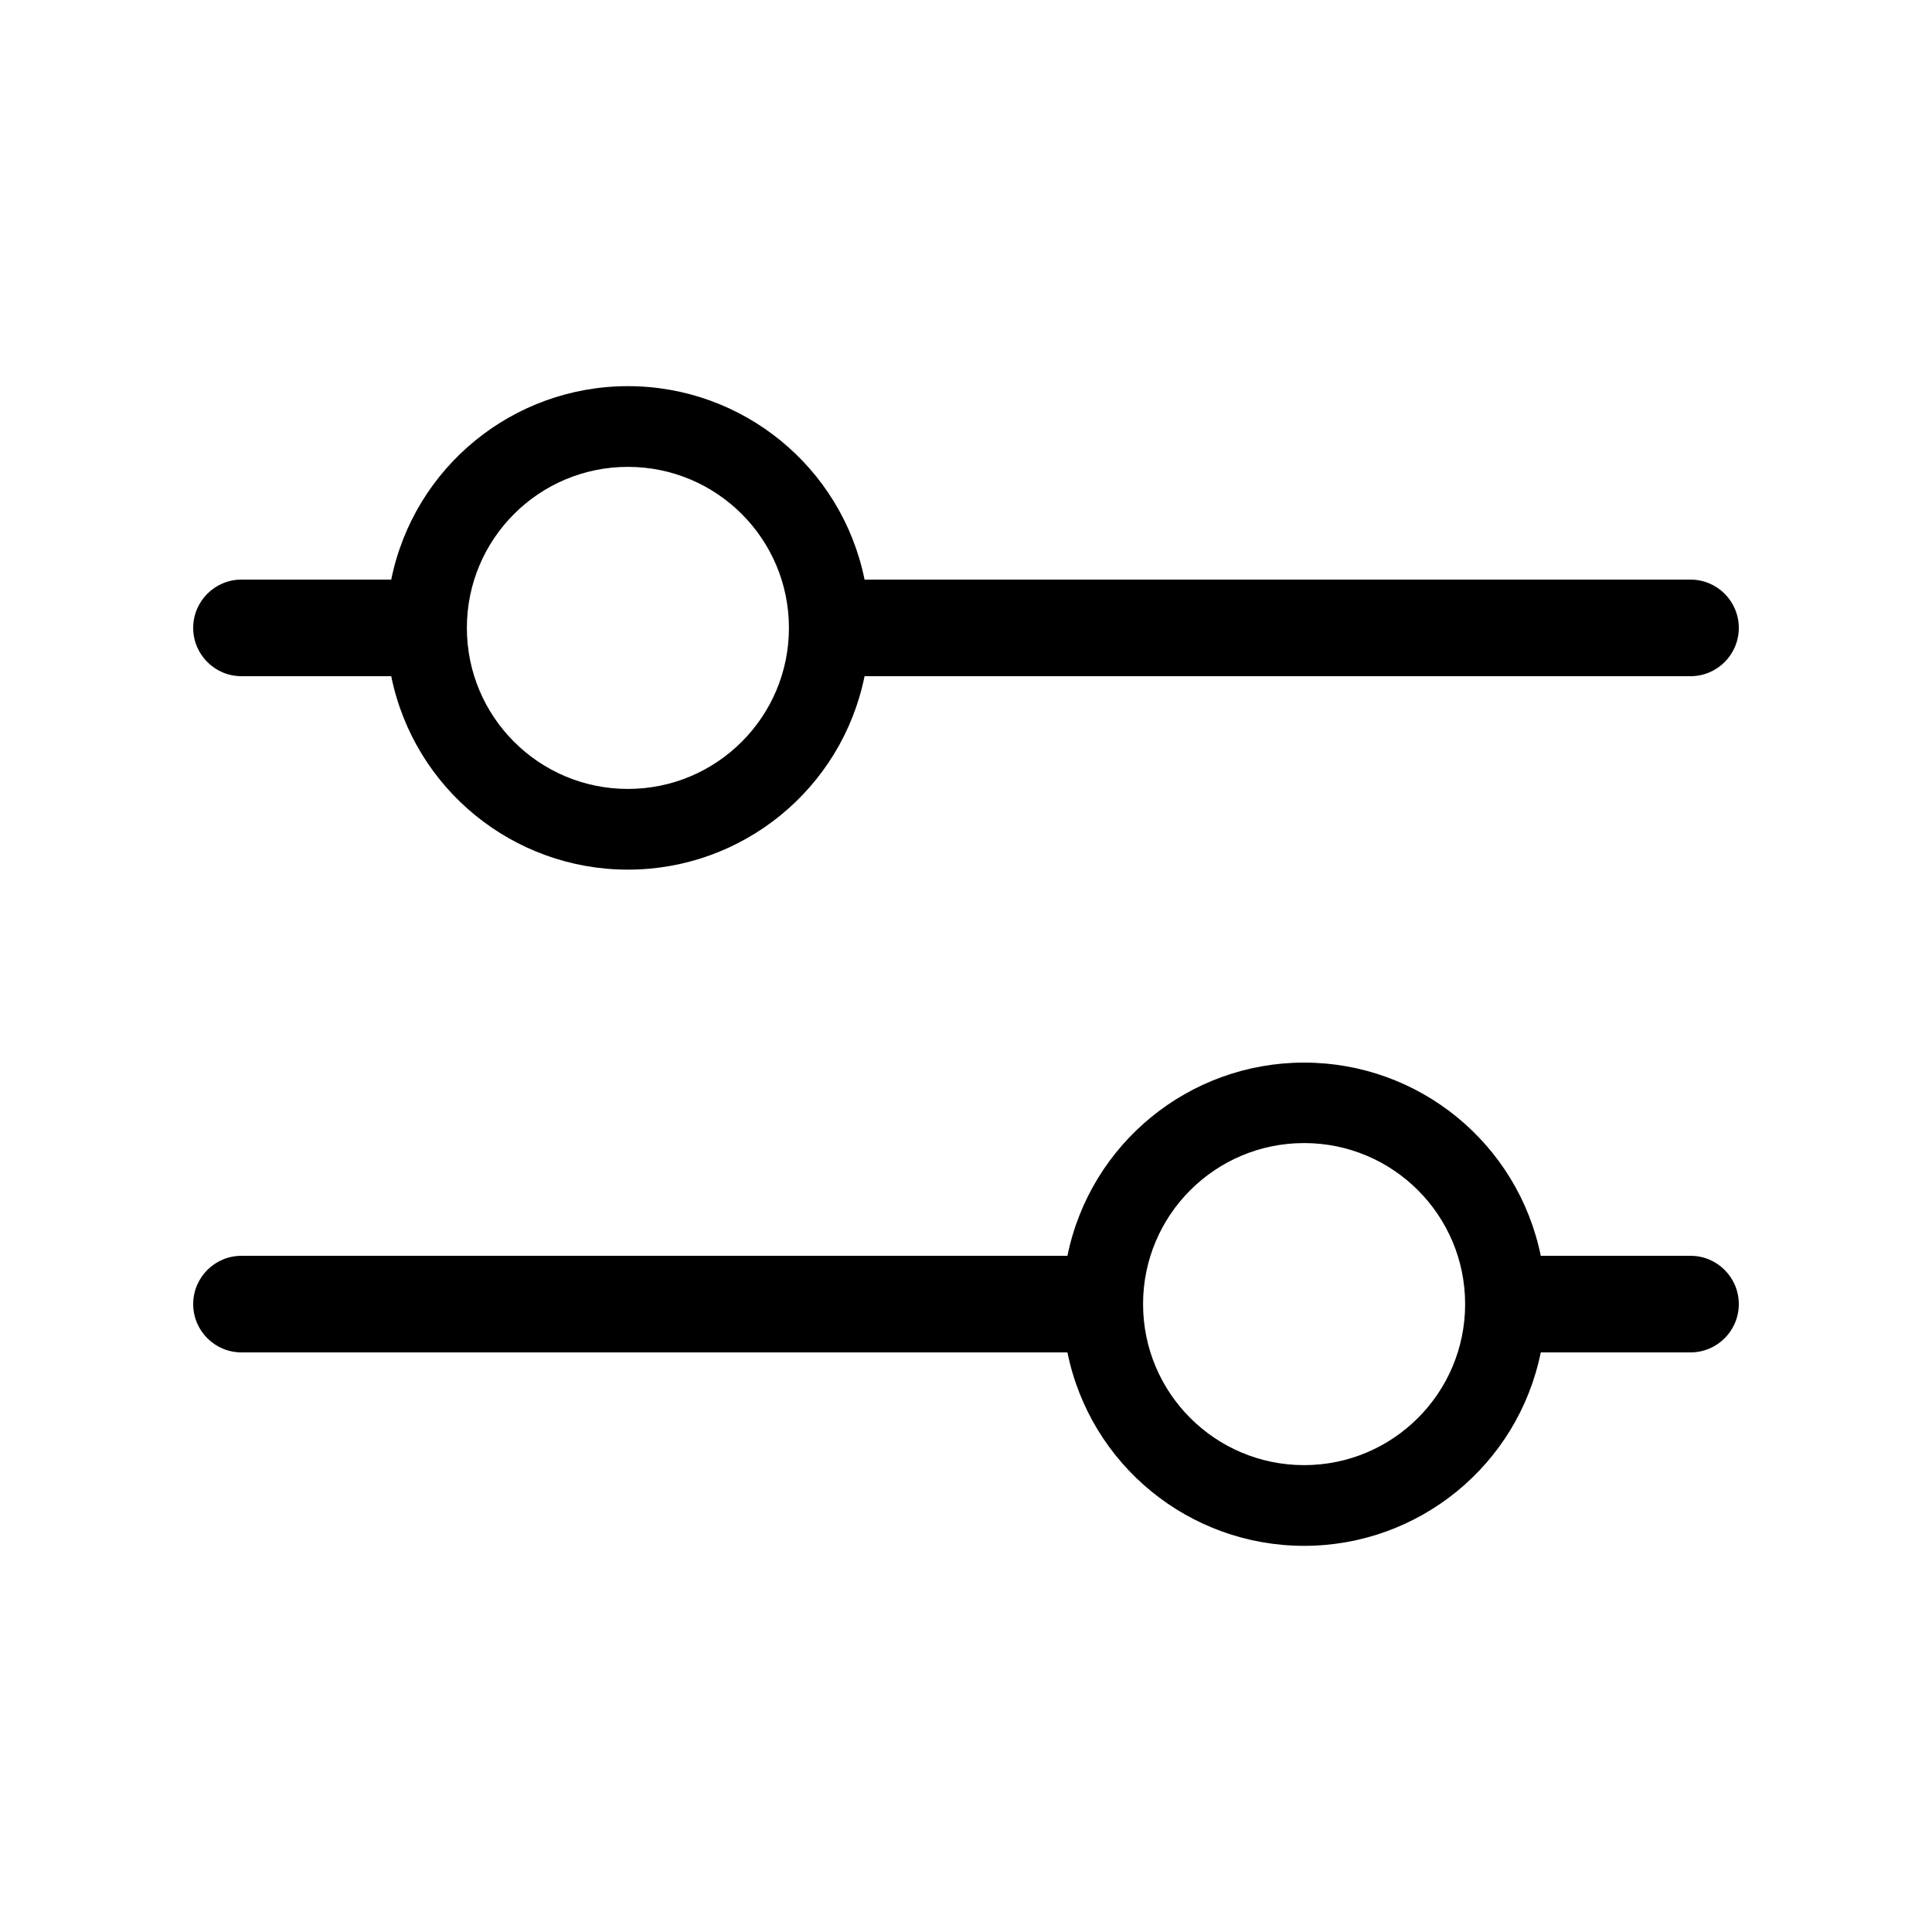
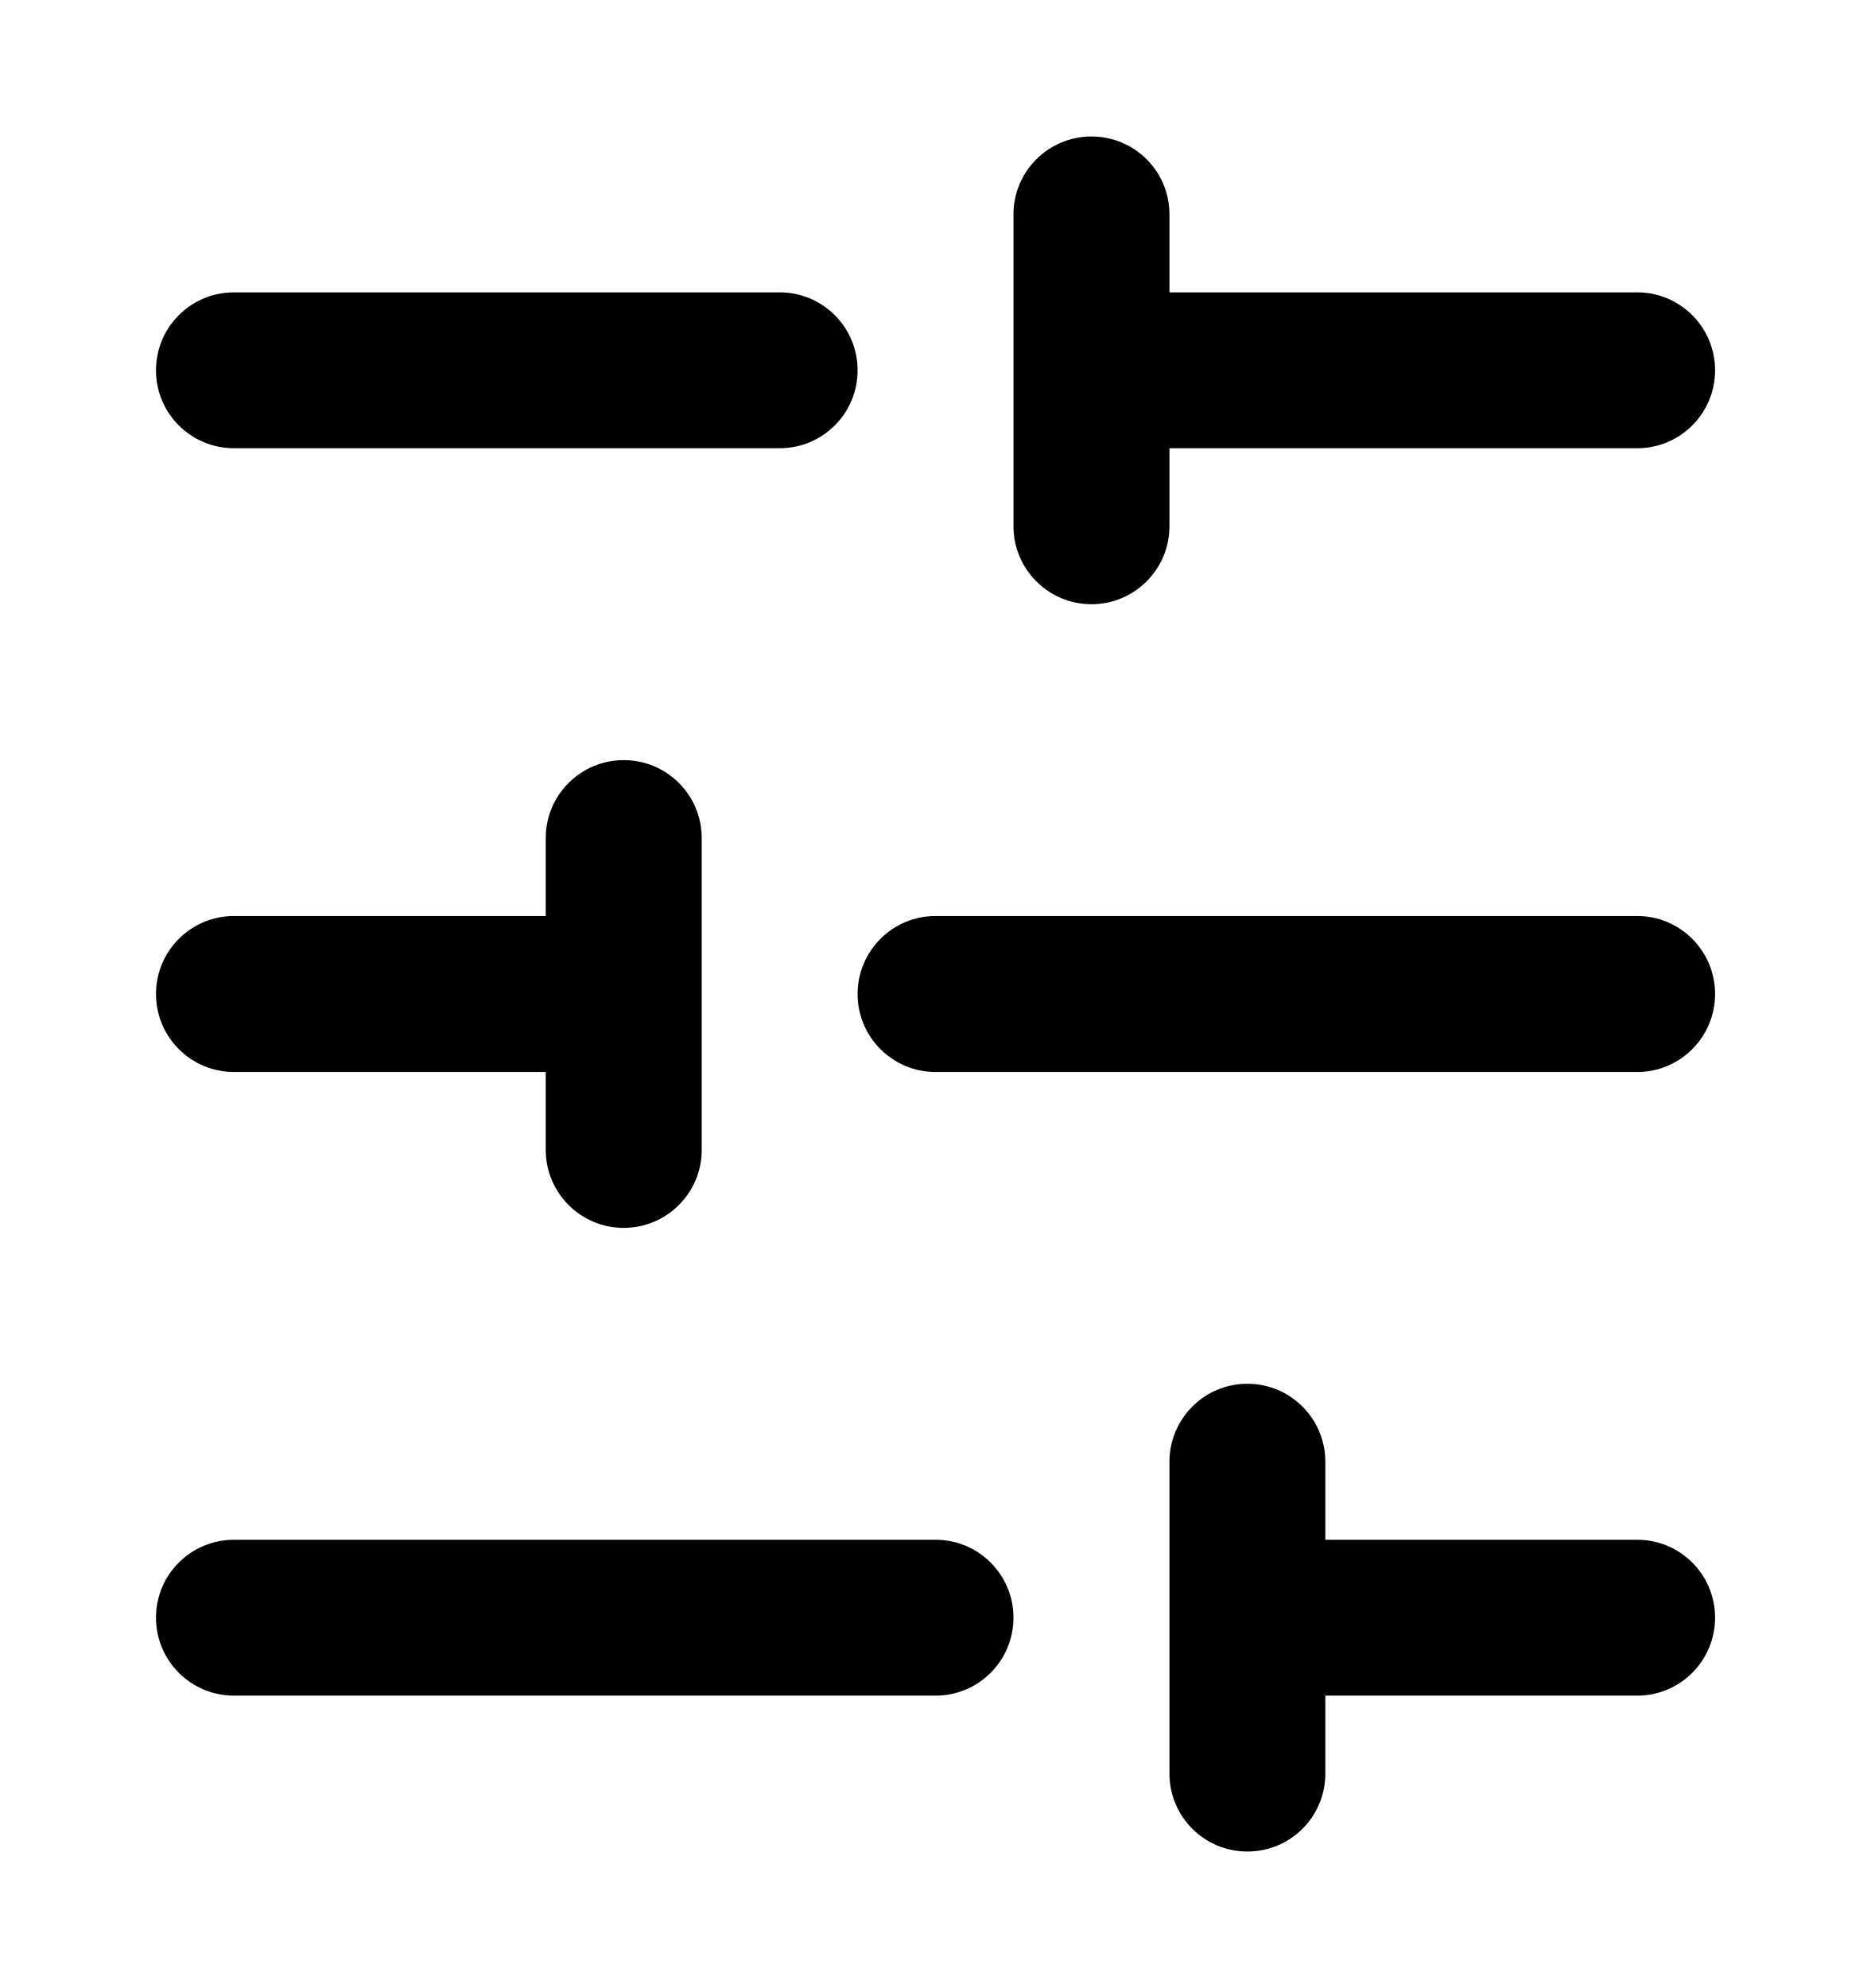
- <svg xmlns="http://www.w3.org/2000/svg" fill="none" class="icon icon-filter" viewBox="0 0 20 20">
-   <path fill="currentColor" fill-rule="evenodd" d="M4.833 6.5a1.667 1.667 0 1 1 3.334 0 1.667 1.667 0 0 1-3.334 0M4.05 7H2.5a.5.5 0 0 1 0-1h1.55a2.5 2.5 0 0 1 4.9 0h8.55a.5.5 0 0 1 0 1H8.95a2.5 2.5 0 0 1-4.9 0m11.117 6.5a1.667 1.667 0 1 0-3.334 0 1.667 1.667 0 0 0 3.334 0M13.5 11a2.5 2.5 0 0 1 2.45 2h1.55a.5.5 0 0 1 0 1h-1.55a2.5 2.5 0 0 1-4.9 0H2.5a.5.5 0 0 1 0-1h8.55a2.5 2.5 0 0 1 2.45-2" />
+ <svg xmlns="http://www.w3.org/2000/svg" viewBox="0 0 16 17" class="icon icon-filter" fill="none">
+   <path fill="currentColor" fill-rule="evenodd" clip-rule="evenodd" d="M10.001 1.833C10.001 1.465 9.702 1.167 9.334 1.167C8.966 1.167 8.667 1.465 8.667 1.833V3.167V4.5C8.667 4.868 8.966 5.167 9.334 5.167C9.702 5.167 10.001 4.868 10.001 4.5V3.833H14.001C14.369 3.833 14.667 3.535 14.667 3.167C14.667 2.798 14.369 2.5 14.001 2.5H10.001V1.833ZM1.334 3.167C1.334 2.798 1.632 2.5 2.001 2.5H6.667C7.036 2.5 7.334 2.798 7.334 3.167C7.334 3.535 7.036 3.833 6.667 3.833H2.001C1.632 3.833 1.334 3.535 1.334 3.167ZM8.001 7.833C7.632 7.833 7.334 8.132 7.334 8.5C7.334 8.868 7.632 9.167 8.001 9.167H14.001C14.369 9.167 14.667 8.868 14.667 8.5C14.667 8.132 14.369 7.833 14.001 7.833H8.001ZM1.334 8.5C1.334 8.132 1.632 7.833 2.001 7.833H4.667V7.167C4.667 6.798 4.966 6.5 5.334 6.5C5.702 6.5 6.001 6.798 6.001 7.167V9.833C6.001 10.201 5.702 10.5 5.334 10.5C4.966 10.5 4.667 10.201 4.667 9.833V9.167H2.001C1.632 9.167 1.334 8.868 1.334 8.5ZM10.001 13.833V12.5C10.001 12.132 10.299 11.833 10.667 11.833C11.036 11.833 11.334 12.132 11.334 12.5V13.167H14.001C14.369 13.167 14.667 13.465 14.667 13.833C14.667 14.201 14.369 14.5 14.001 14.5H11.334V15.167C11.334 15.535 11.036 15.833 10.667 15.833C10.299 15.833 10.001 15.535 10.001 15.167V13.833ZM1.334 13.833C1.334 13.465 1.632 13.167 2.001 13.167H8.001C8.369 13.167 8.667 13.465 8.667 13.833C8.667 14.201 8.369 14.5 8.001 14.5H2.001C1.632 14.5 1.334 14.201 1.334 13.833Z" />
</svg>
